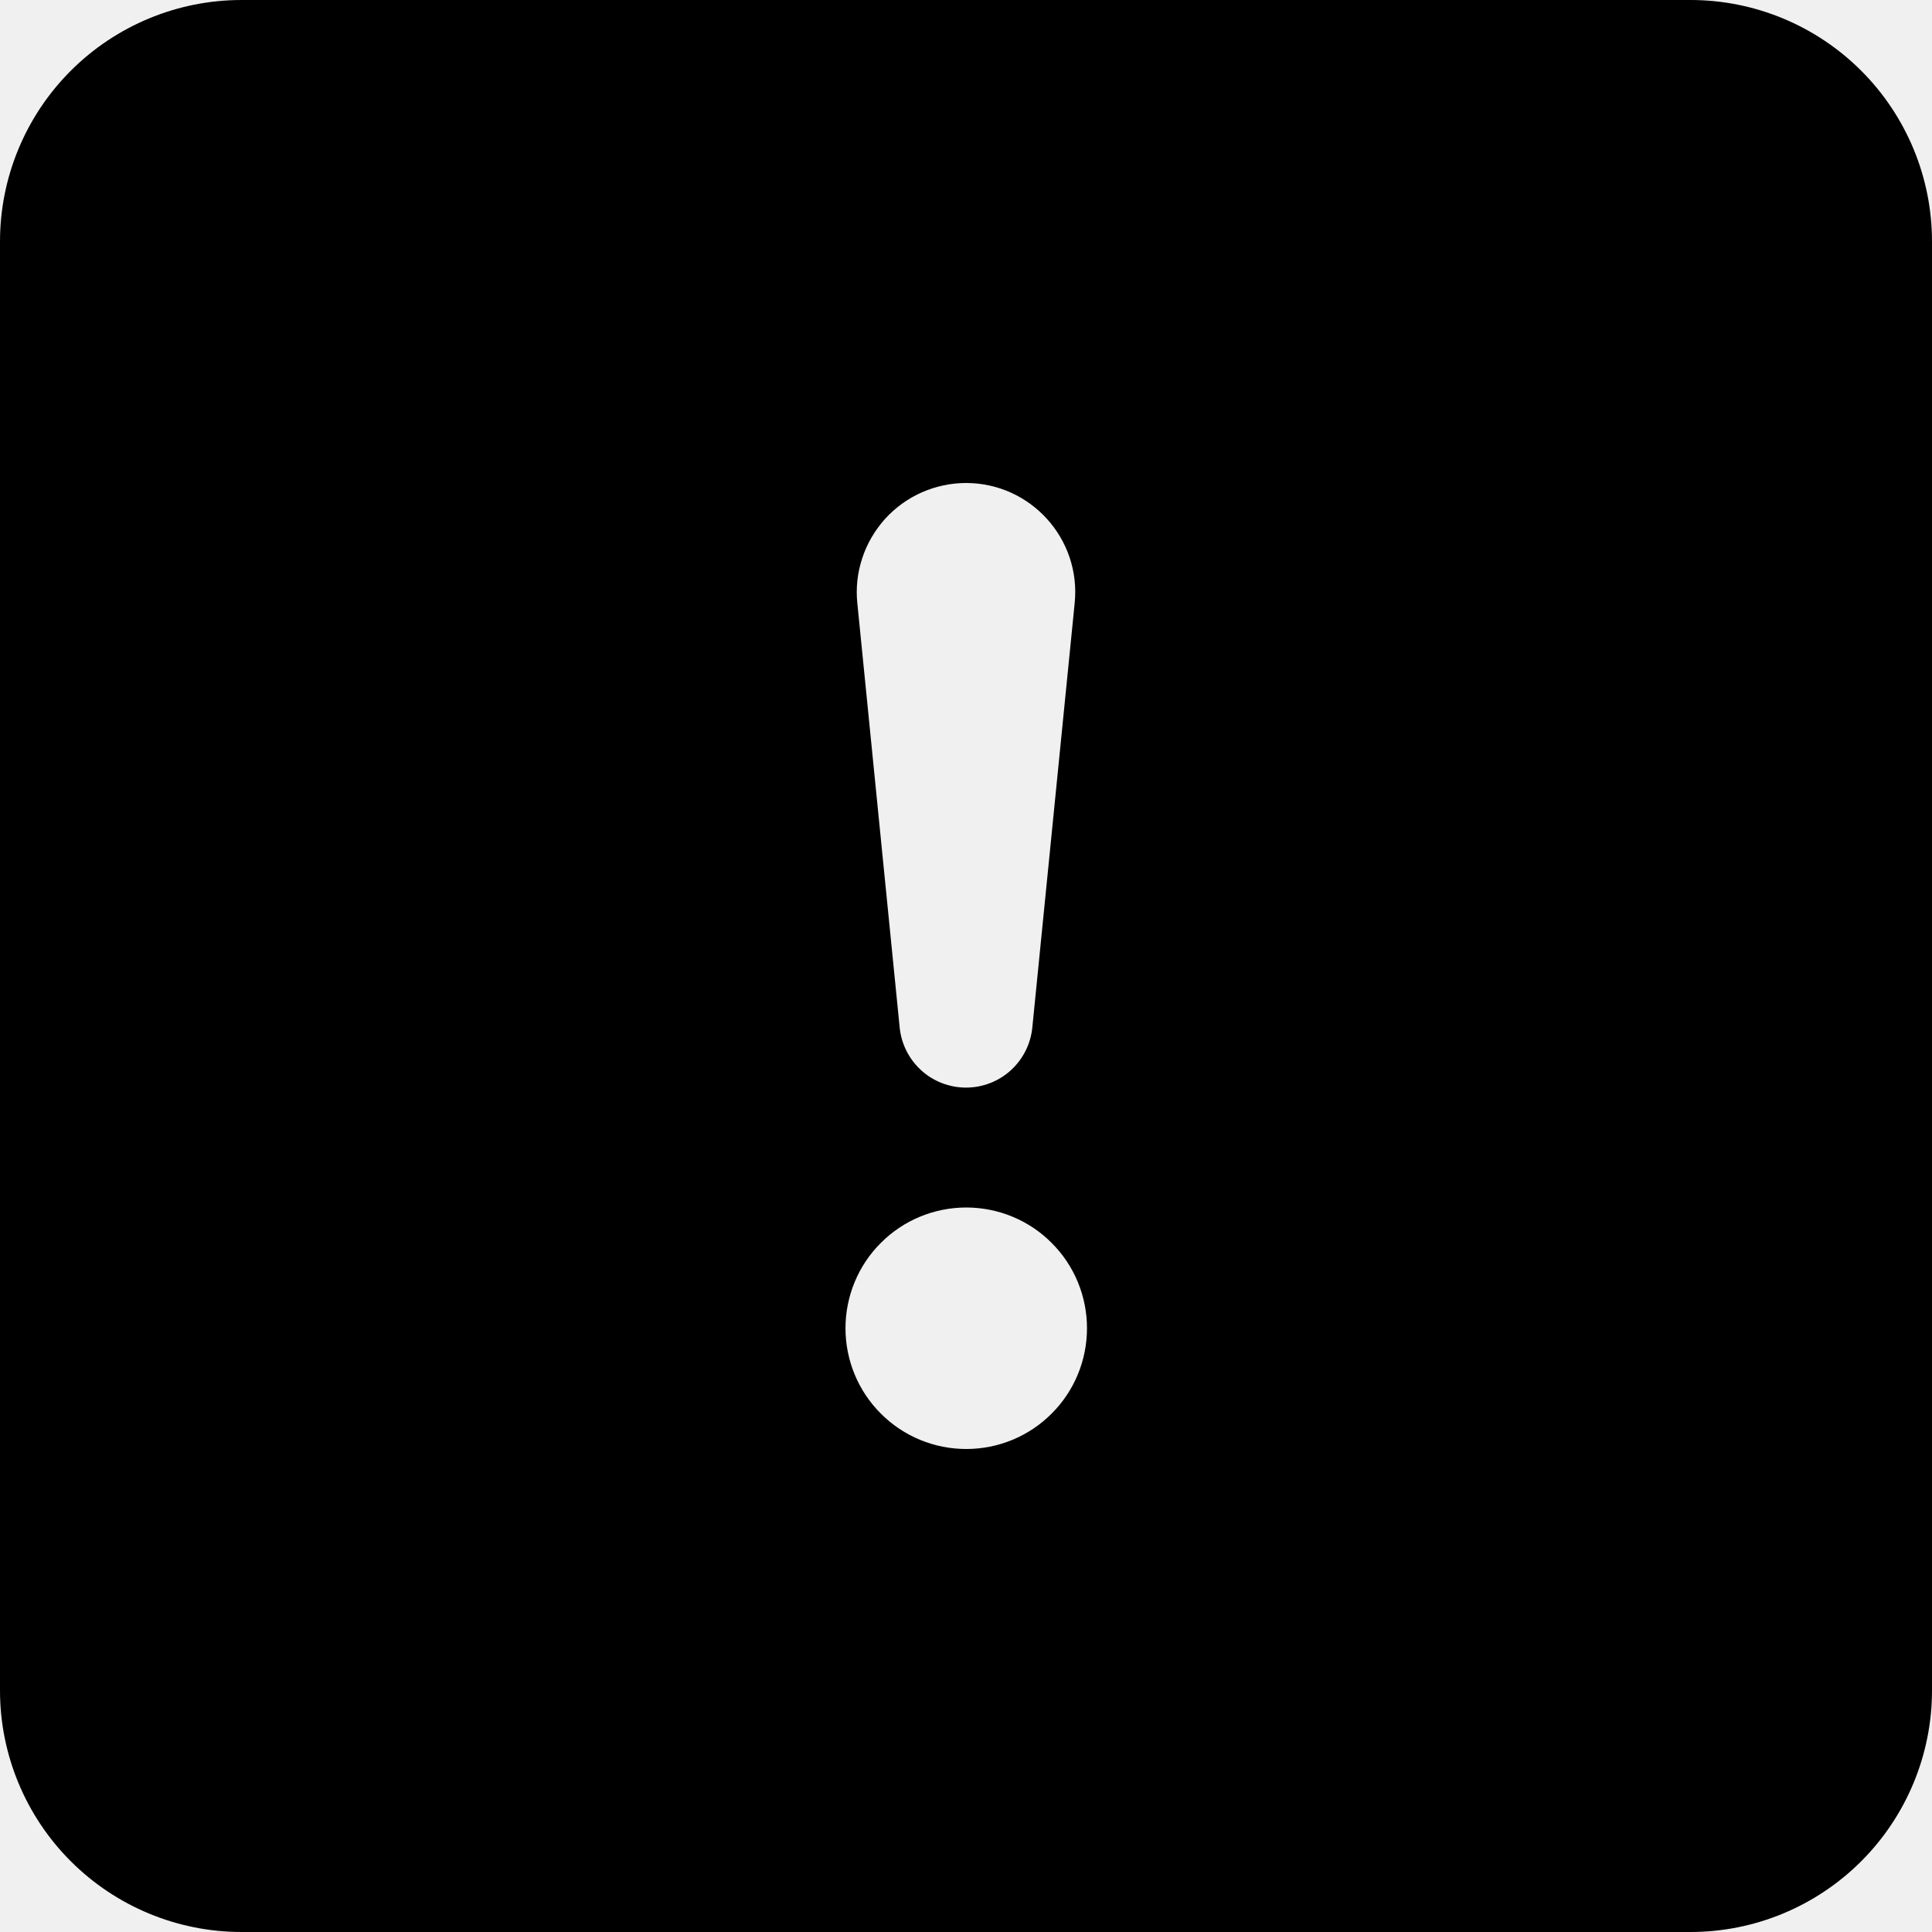
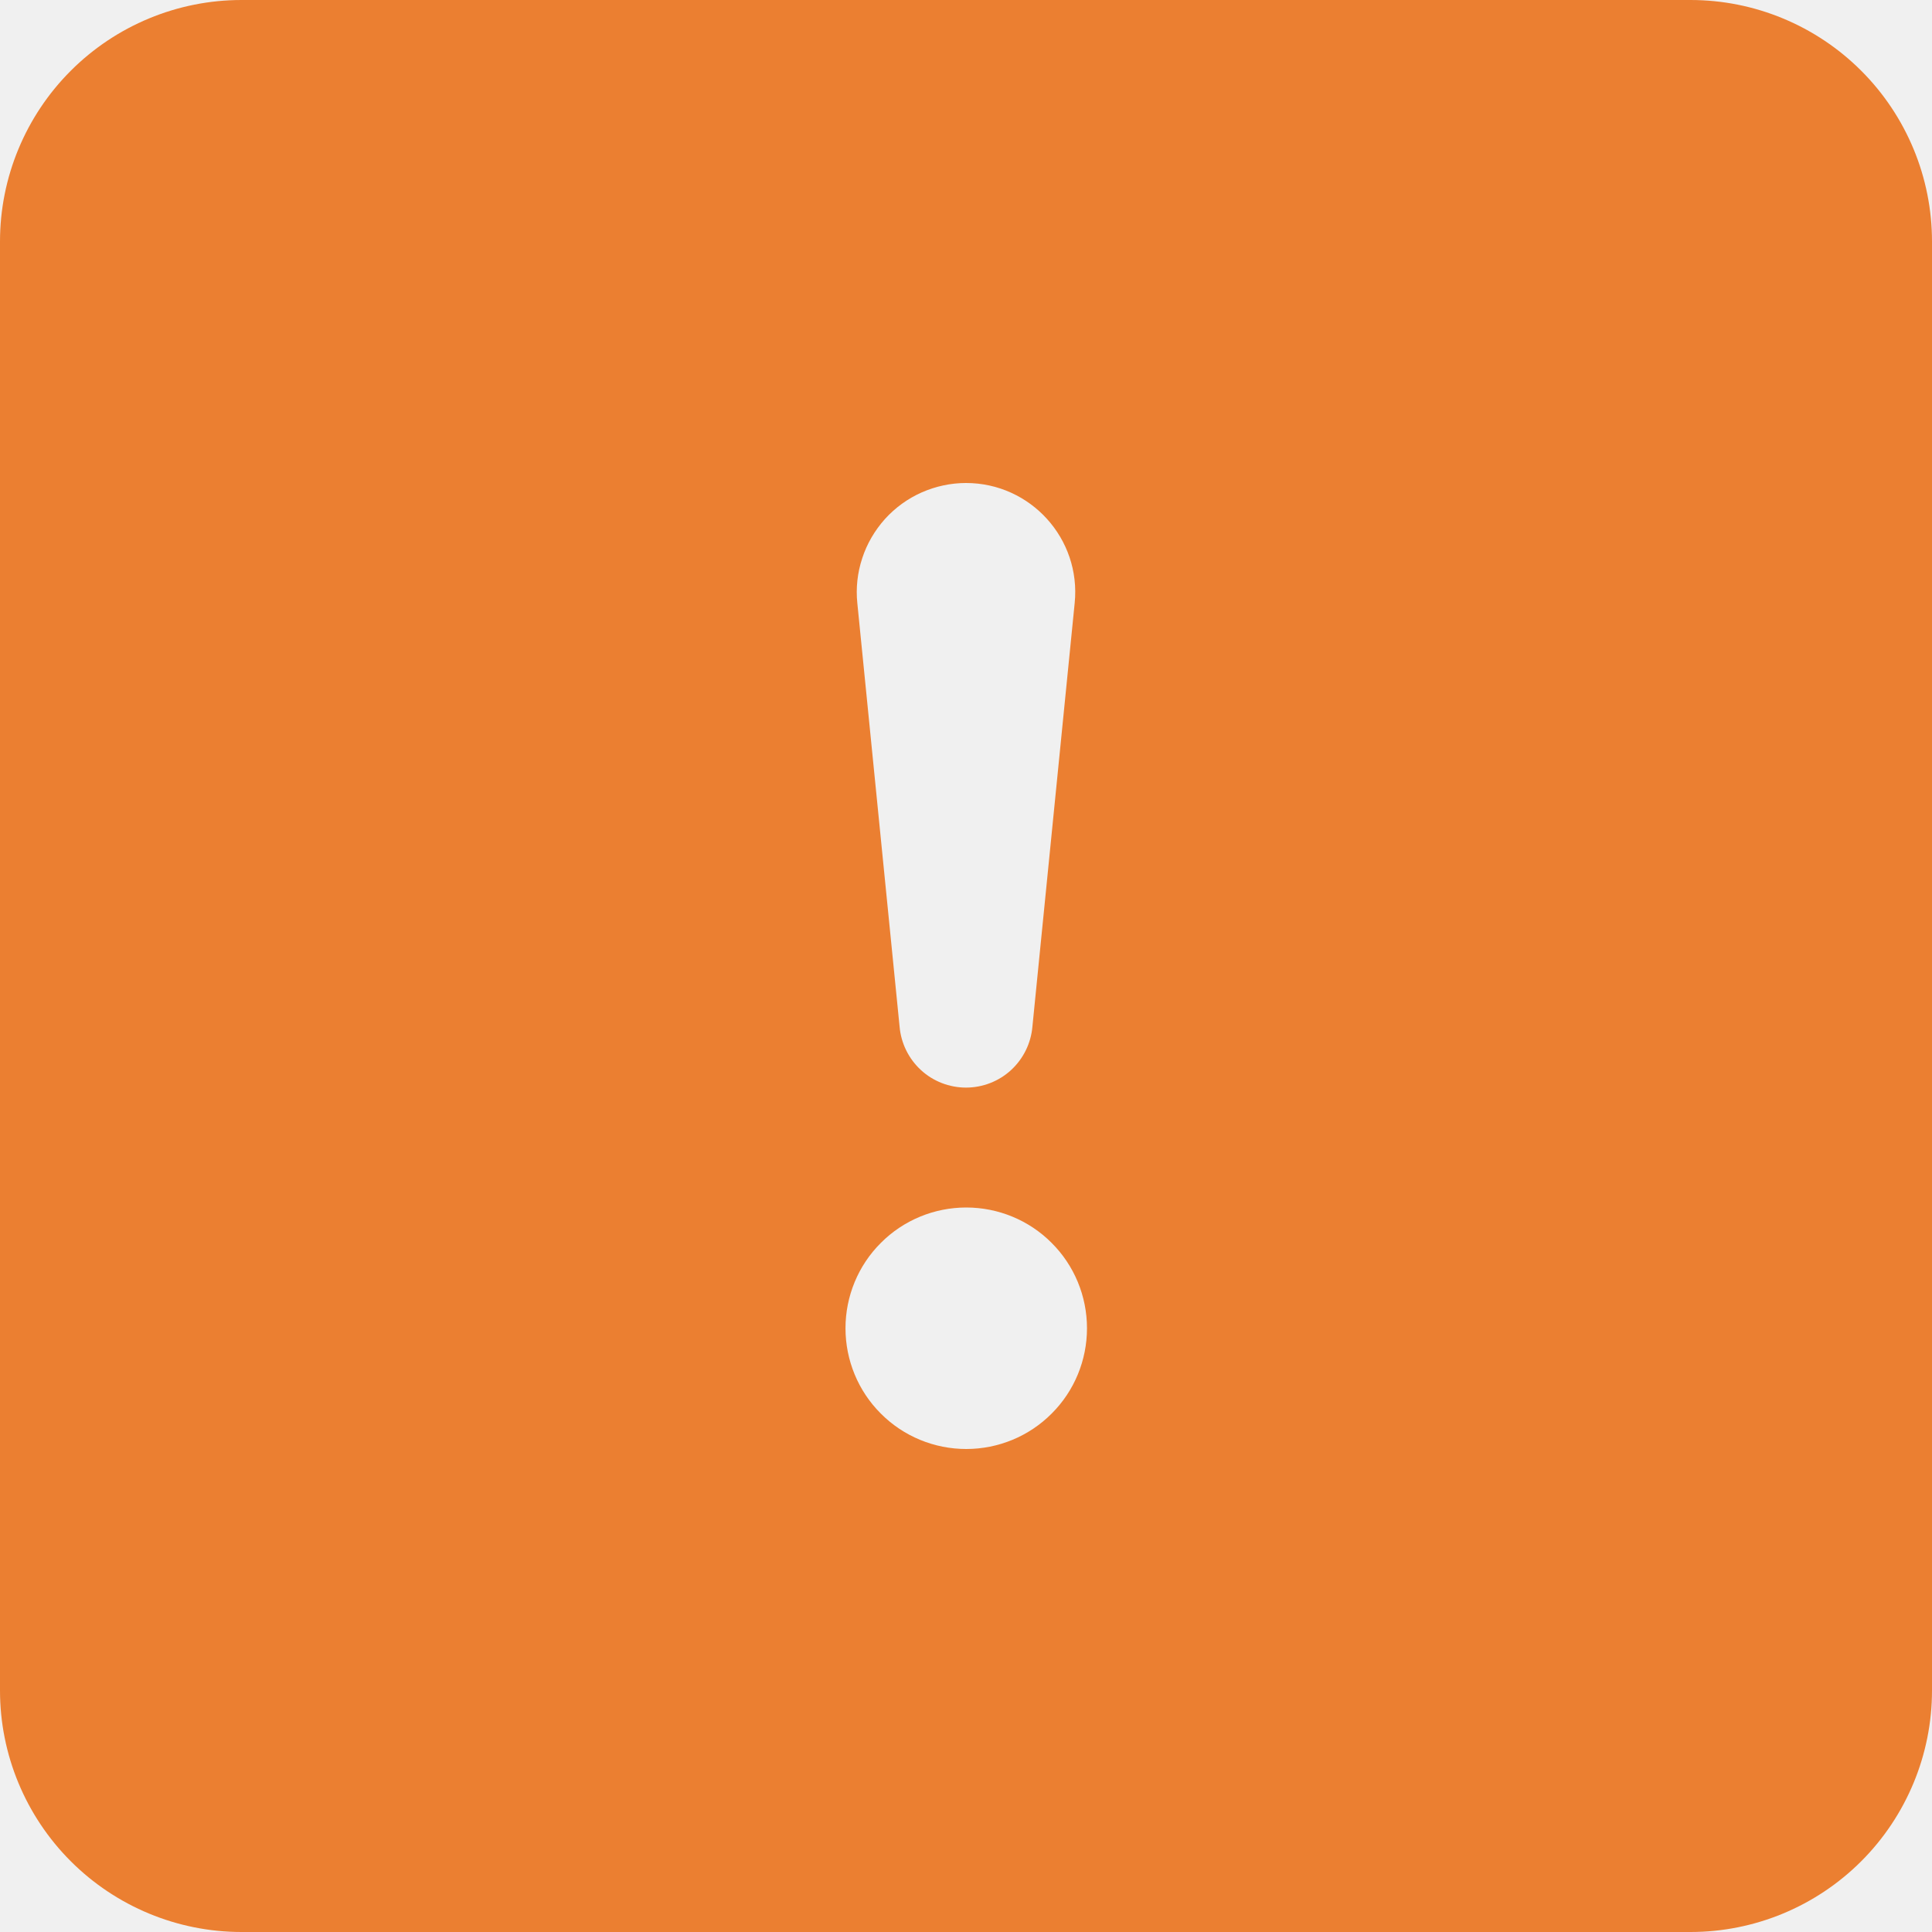
<svg xmlns="http://www.w3.org/2000/svg" width="16" height="16" viewBox="0 0 16 16" fill="none">
-   <g clip-path="url(#clip0_132_1052)">
-     <path d="M2 0C1.47 0 0.961 0.211 0.586 0.586C0.211 0.961 0 1.47 0 2L0 14C0 14.53 0.211 15.039 0.586 15.414C0.961 15.789 1.47 16 2 16H14C14.53 16 15.039 15.789 15.414 15.414C15.789 15.039 16 14.53 16 14V2C16 1.47 15.789 0.961 15.414 0.586C15.039 0.211 14.53 0 14 0L2 0ZM8 4C8.535 4 8.954 4.462 8.9 4.995L8.55 8.502C8.538 8.64 8.475 8.768 8.373 8.862C8.272 8.955 8.138 9.007 8 9.007C7.862 9.007 7.728 8.955 7.627 8.862C7.525 8.768 7.462 8.64 7.45 8.502L7.1 4.995C7.087 4.869 7.101 4.742 7.141 4.622C7.18 4.502 7.245 4.392 7.329 4.298C7.414 4.204 7.518 4.129 7.633 4.078C7.749 4.027 7.874 4 8 4ZM8.002 10C8.267 10 8.522 10.105 8.709 10.293C8.897 10.48 9.002 10.735 9.002 11C9.002 11.265 8.897 11.52 8.709 11.707C8.522 11.895 8.267 12 8.002 12C7.737 12 7.482 11.895 7.295 11.707C7.107 11.52 7.002 11.265 7.002 11C7.002 10.735 7.107 10.48 7.295 10.293C7.482 10.105 7.737 10 8.002 10Z" fill="black" />
+   <g clip-path="url(#clip0_135_1067)">
+     <path d="M2 0C1.47 0 0.961 0.211 0.586 0.586C0.211 0.961 0 1.47 0 2L0 14C0 14.53 0.211 15.039 0.586 15.414C0.961 15.789 1.47 16 2 16H14C14.53 16 15.039 15.789 15.414 15.414C15.789 15.039 16 14.53 16 14V2C16 1.47 15.789 0.961 15.414 0.586C15.039 0.211 14.53 0 14 0L2 0ZM8 4C8.535 4 8.954 4.462 8.9 4.995L8.55 8.502C8.538 8.64 8.475 8.768 8.373 8.862C8.272 8.955 8.138 9.007 8 9.007C7.862 9.007 7.728 8.955 7.627 8.862C7.525 8.768 7.462 8.64 7.45 8.502L7.1 4.995C7.087 4.869 7.101 4.742 7.141 4.622C7.18 4.502 7.245 4.392 7.329 4.298C7.414 4.204 7.518 4.129 7.633 4.078C7.749 4.027 7.874 4 8 4ZM8.002 10C8.267 10 8.522 10.105 8.709 10.293C8.897 10.48 9.002 10.735 9.002 11C9.002 11.265 8.897 11.52 8.709 11.707C8.522 11.895 8.267 12 8.002 12C7.737 12 7.482 11.895 7.295 11.707C7.107 11.52 7.002 11.265 7.002 11C7.002 10.735 7.107 10.48 7.295 10.293C7.482 10.105 7.737 10 8.002 10Z" fill="#EB7F31" />
  </g>
  <defs>
-     <clipPath id="clip0_132_1052">
+     <clipPath id="clip0_135_1067">
      <rect width="16" height="16" fill="white" />
    </clipPath>
  </defs>
</svg>
